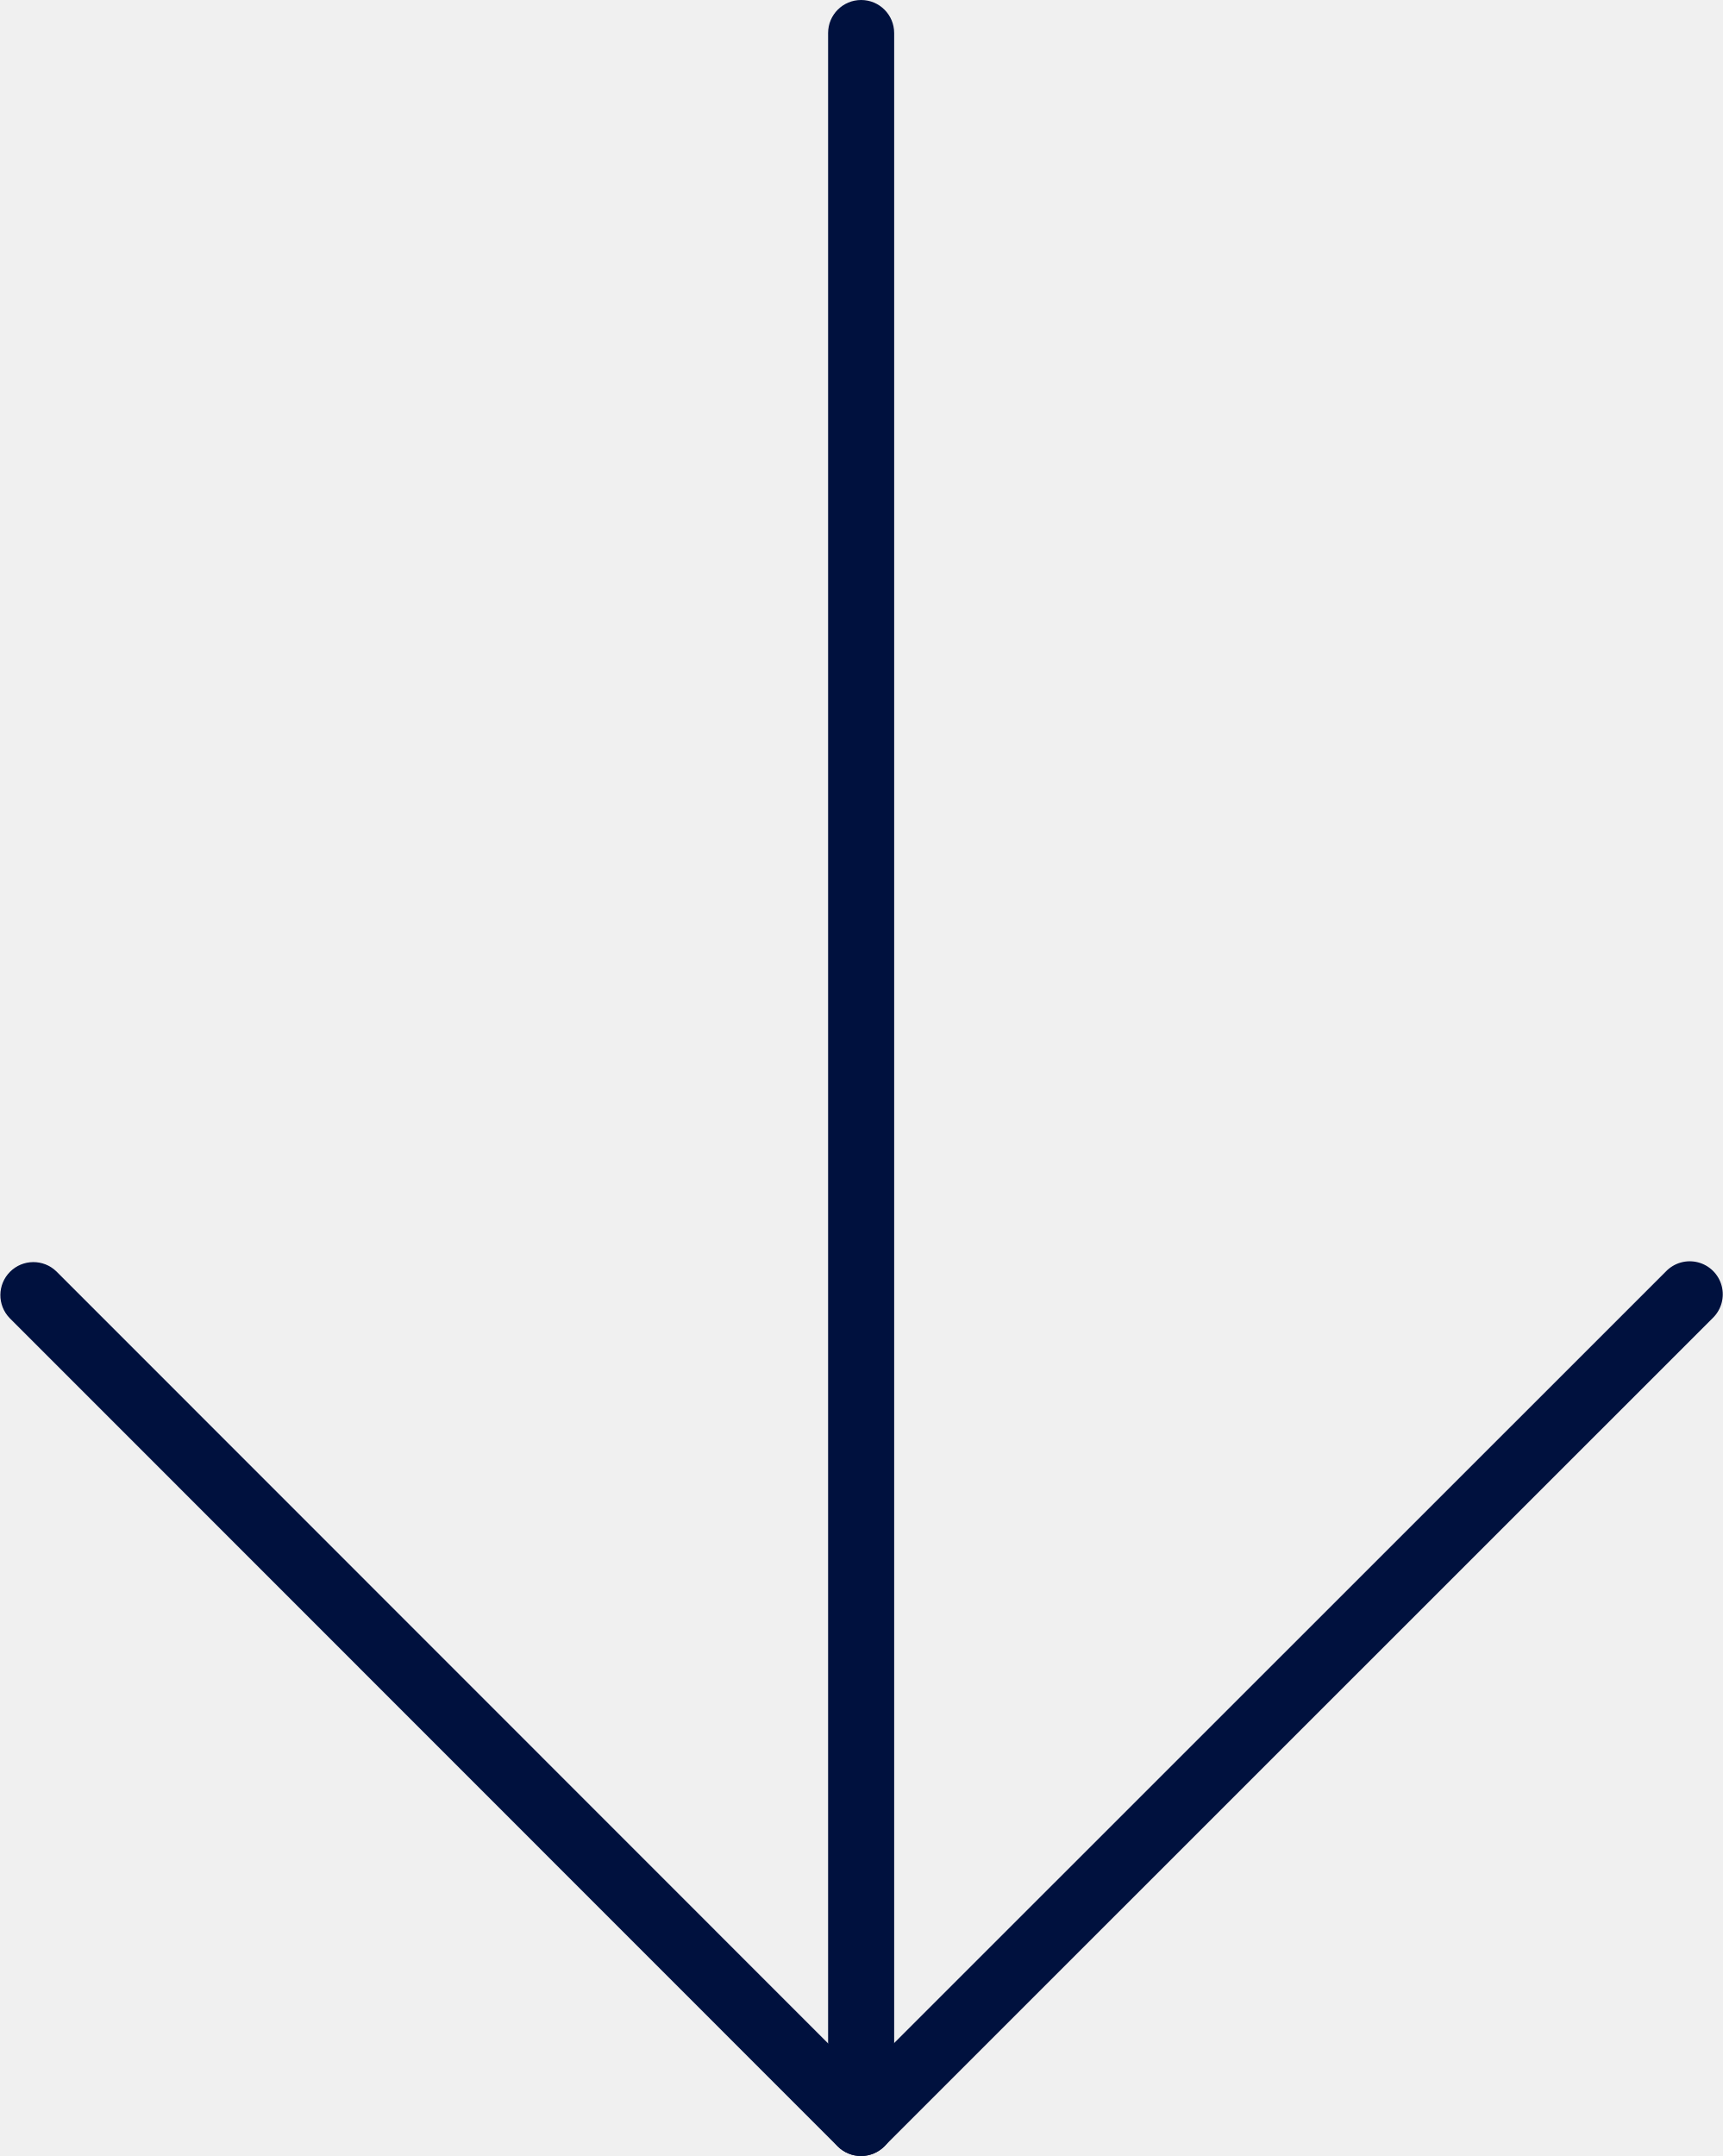
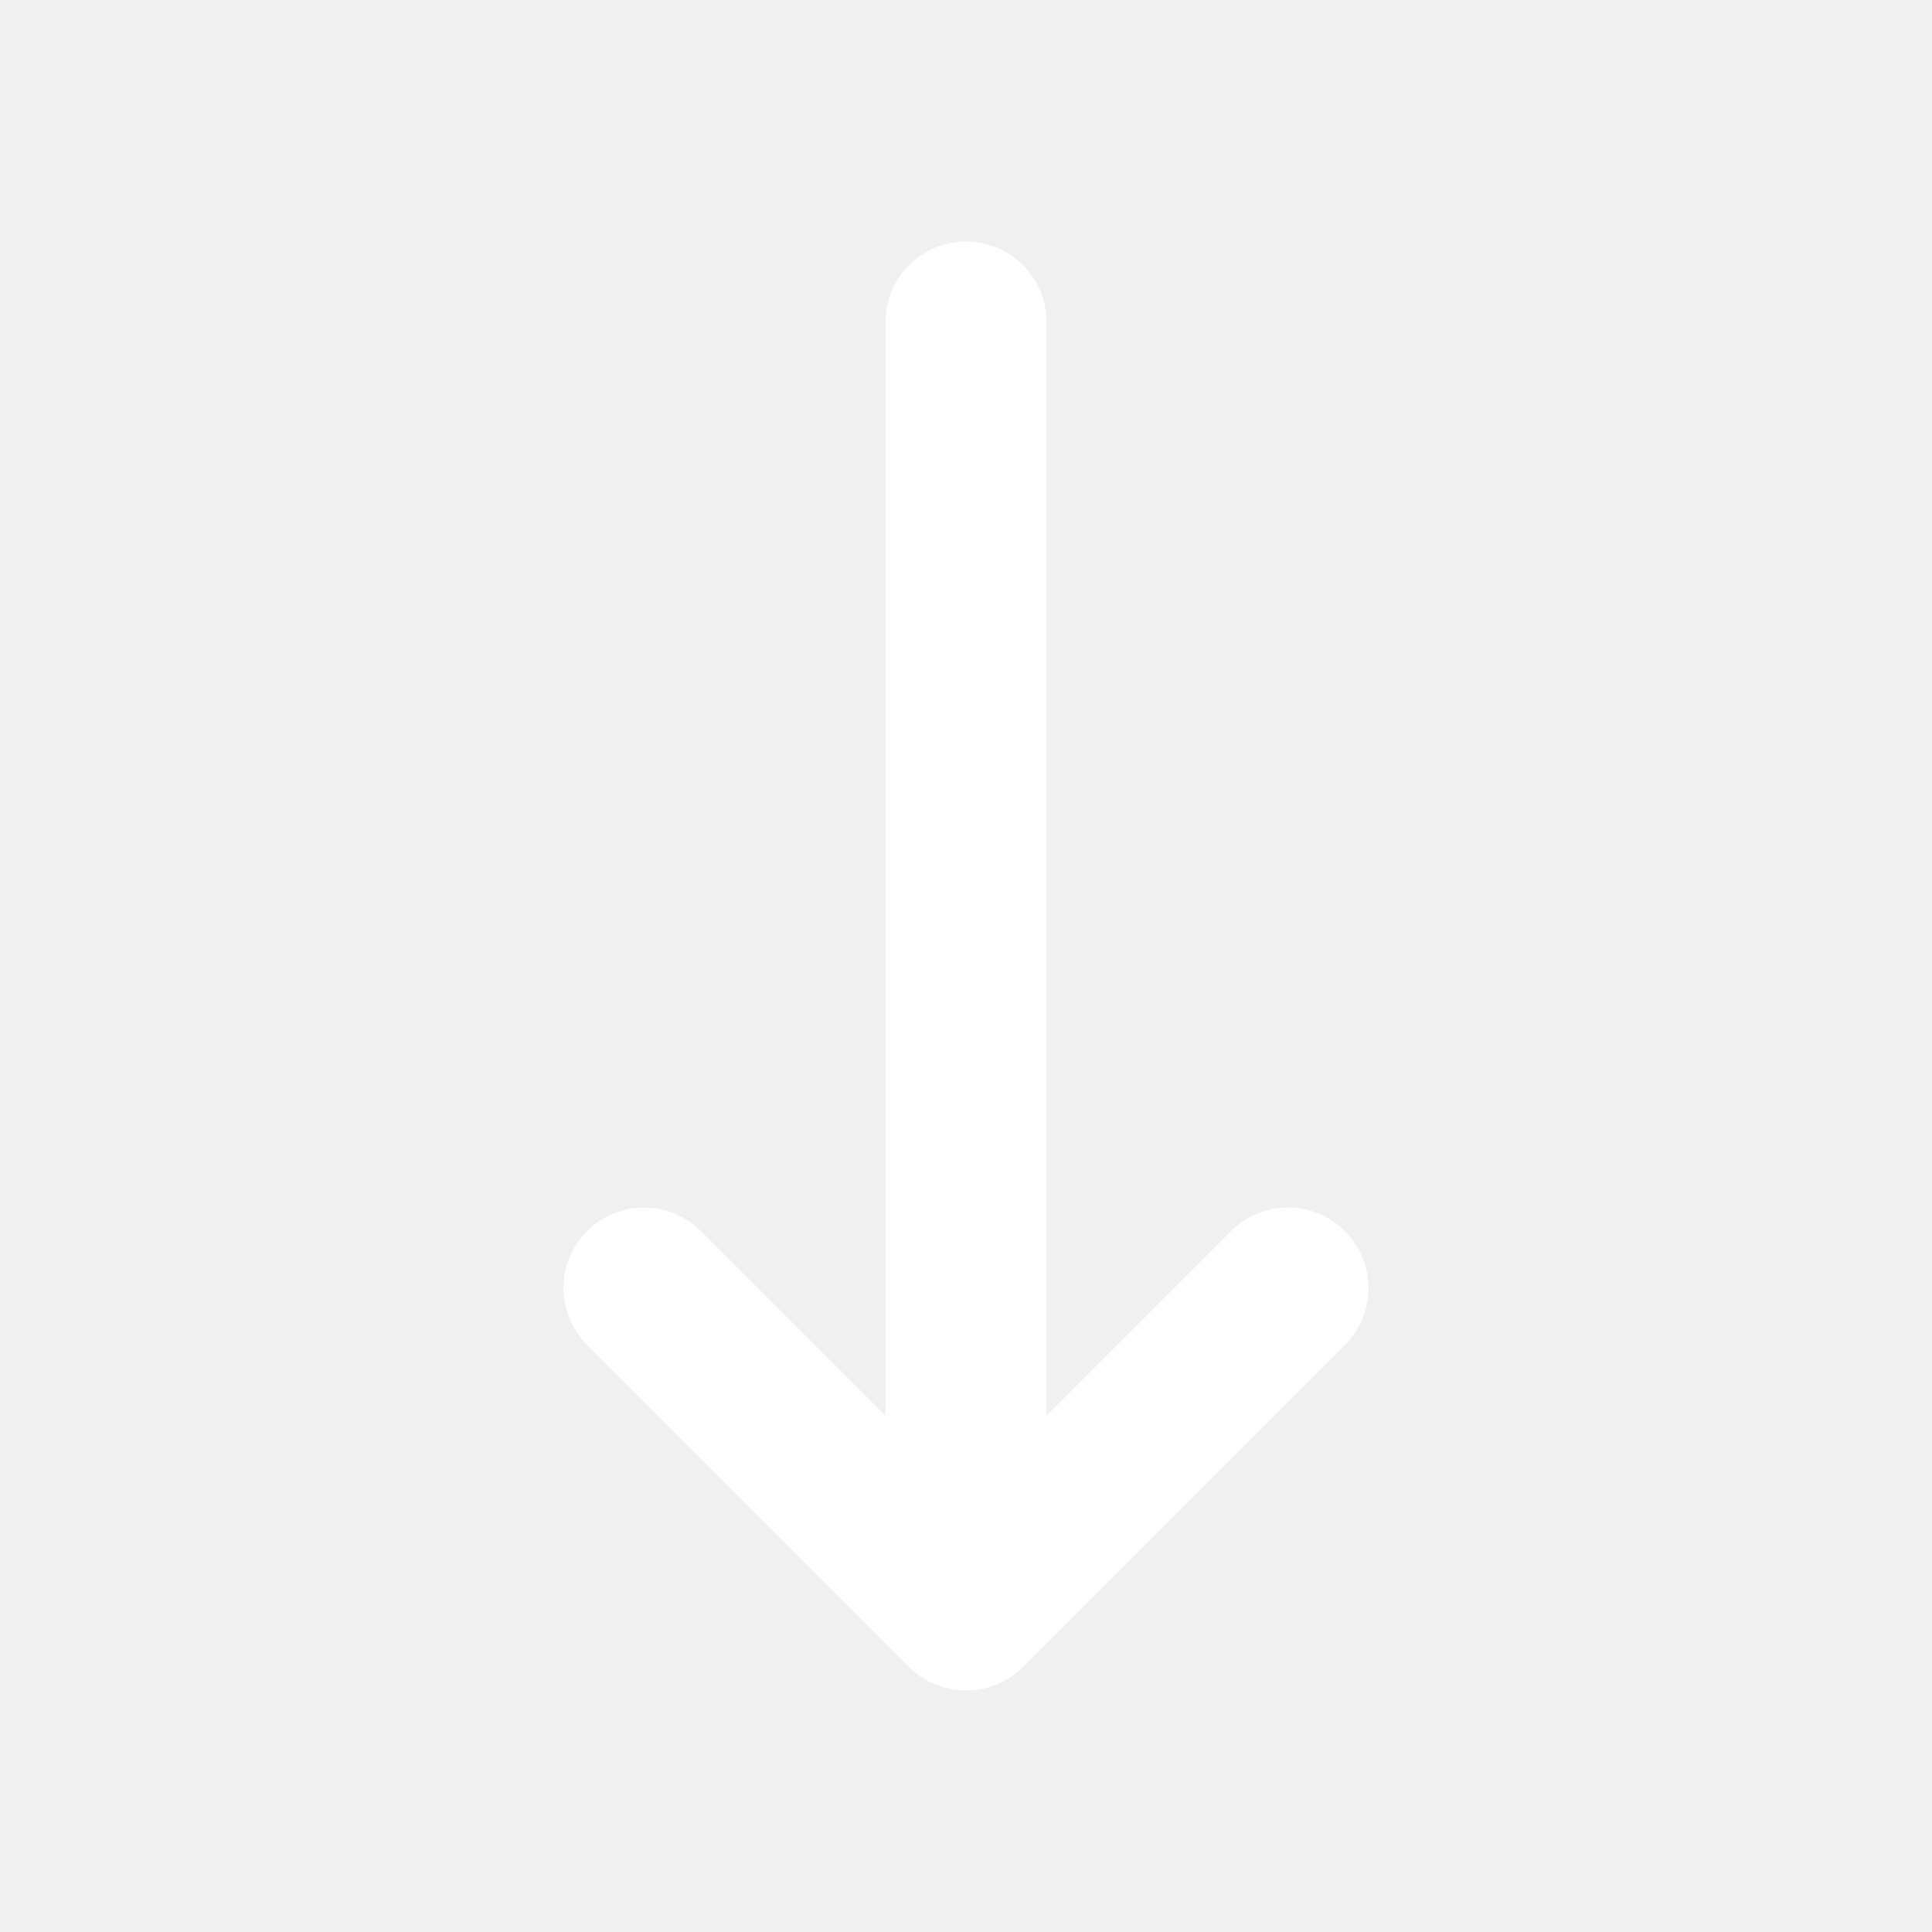
- <svg xmlns="http://www.w3.org/2000/svg" width="26.07" height="32.634" viewBox="0 0 26.07 32.634">
-   <g id="download" transform="translate(-3.282)">
-     <path id="Path_1" data-name="Path 1" d="M16.317,32.634a.5.5,0,0,1-.5-.5V.5a.5.5,0,0,1,1,0V32.134A.5.5,0,0,1,16.317,32.634Z" fill="#00113e" />
-     <path id="Path_2" data-name="Path 2" d="M16.315,32.634h0a.5.5,0,0,1-.354-.146L3.428,19.951a.5.5,0,0,1,.707-.707L16.314,31.427,28.5,19.244a.5.5,0,1,1,.707.707L16.668,32.487A.5.5,0,0,1,16.315,32.634Z" fill="#00113e" />
-   </g>
+ <svg xmlns="http://www.w3.org/2000/svg" fill="none" viewBox="0 0 24 24" id="Arrowdown">
+   <path stroke="#ffffff" stroke-linecap="round" stroke-linejoin="round" stroke-width="2" d="m16 16-4 4-4-4m4-12v16" class="colorStroke000000 svgStroke" />
</svg>
